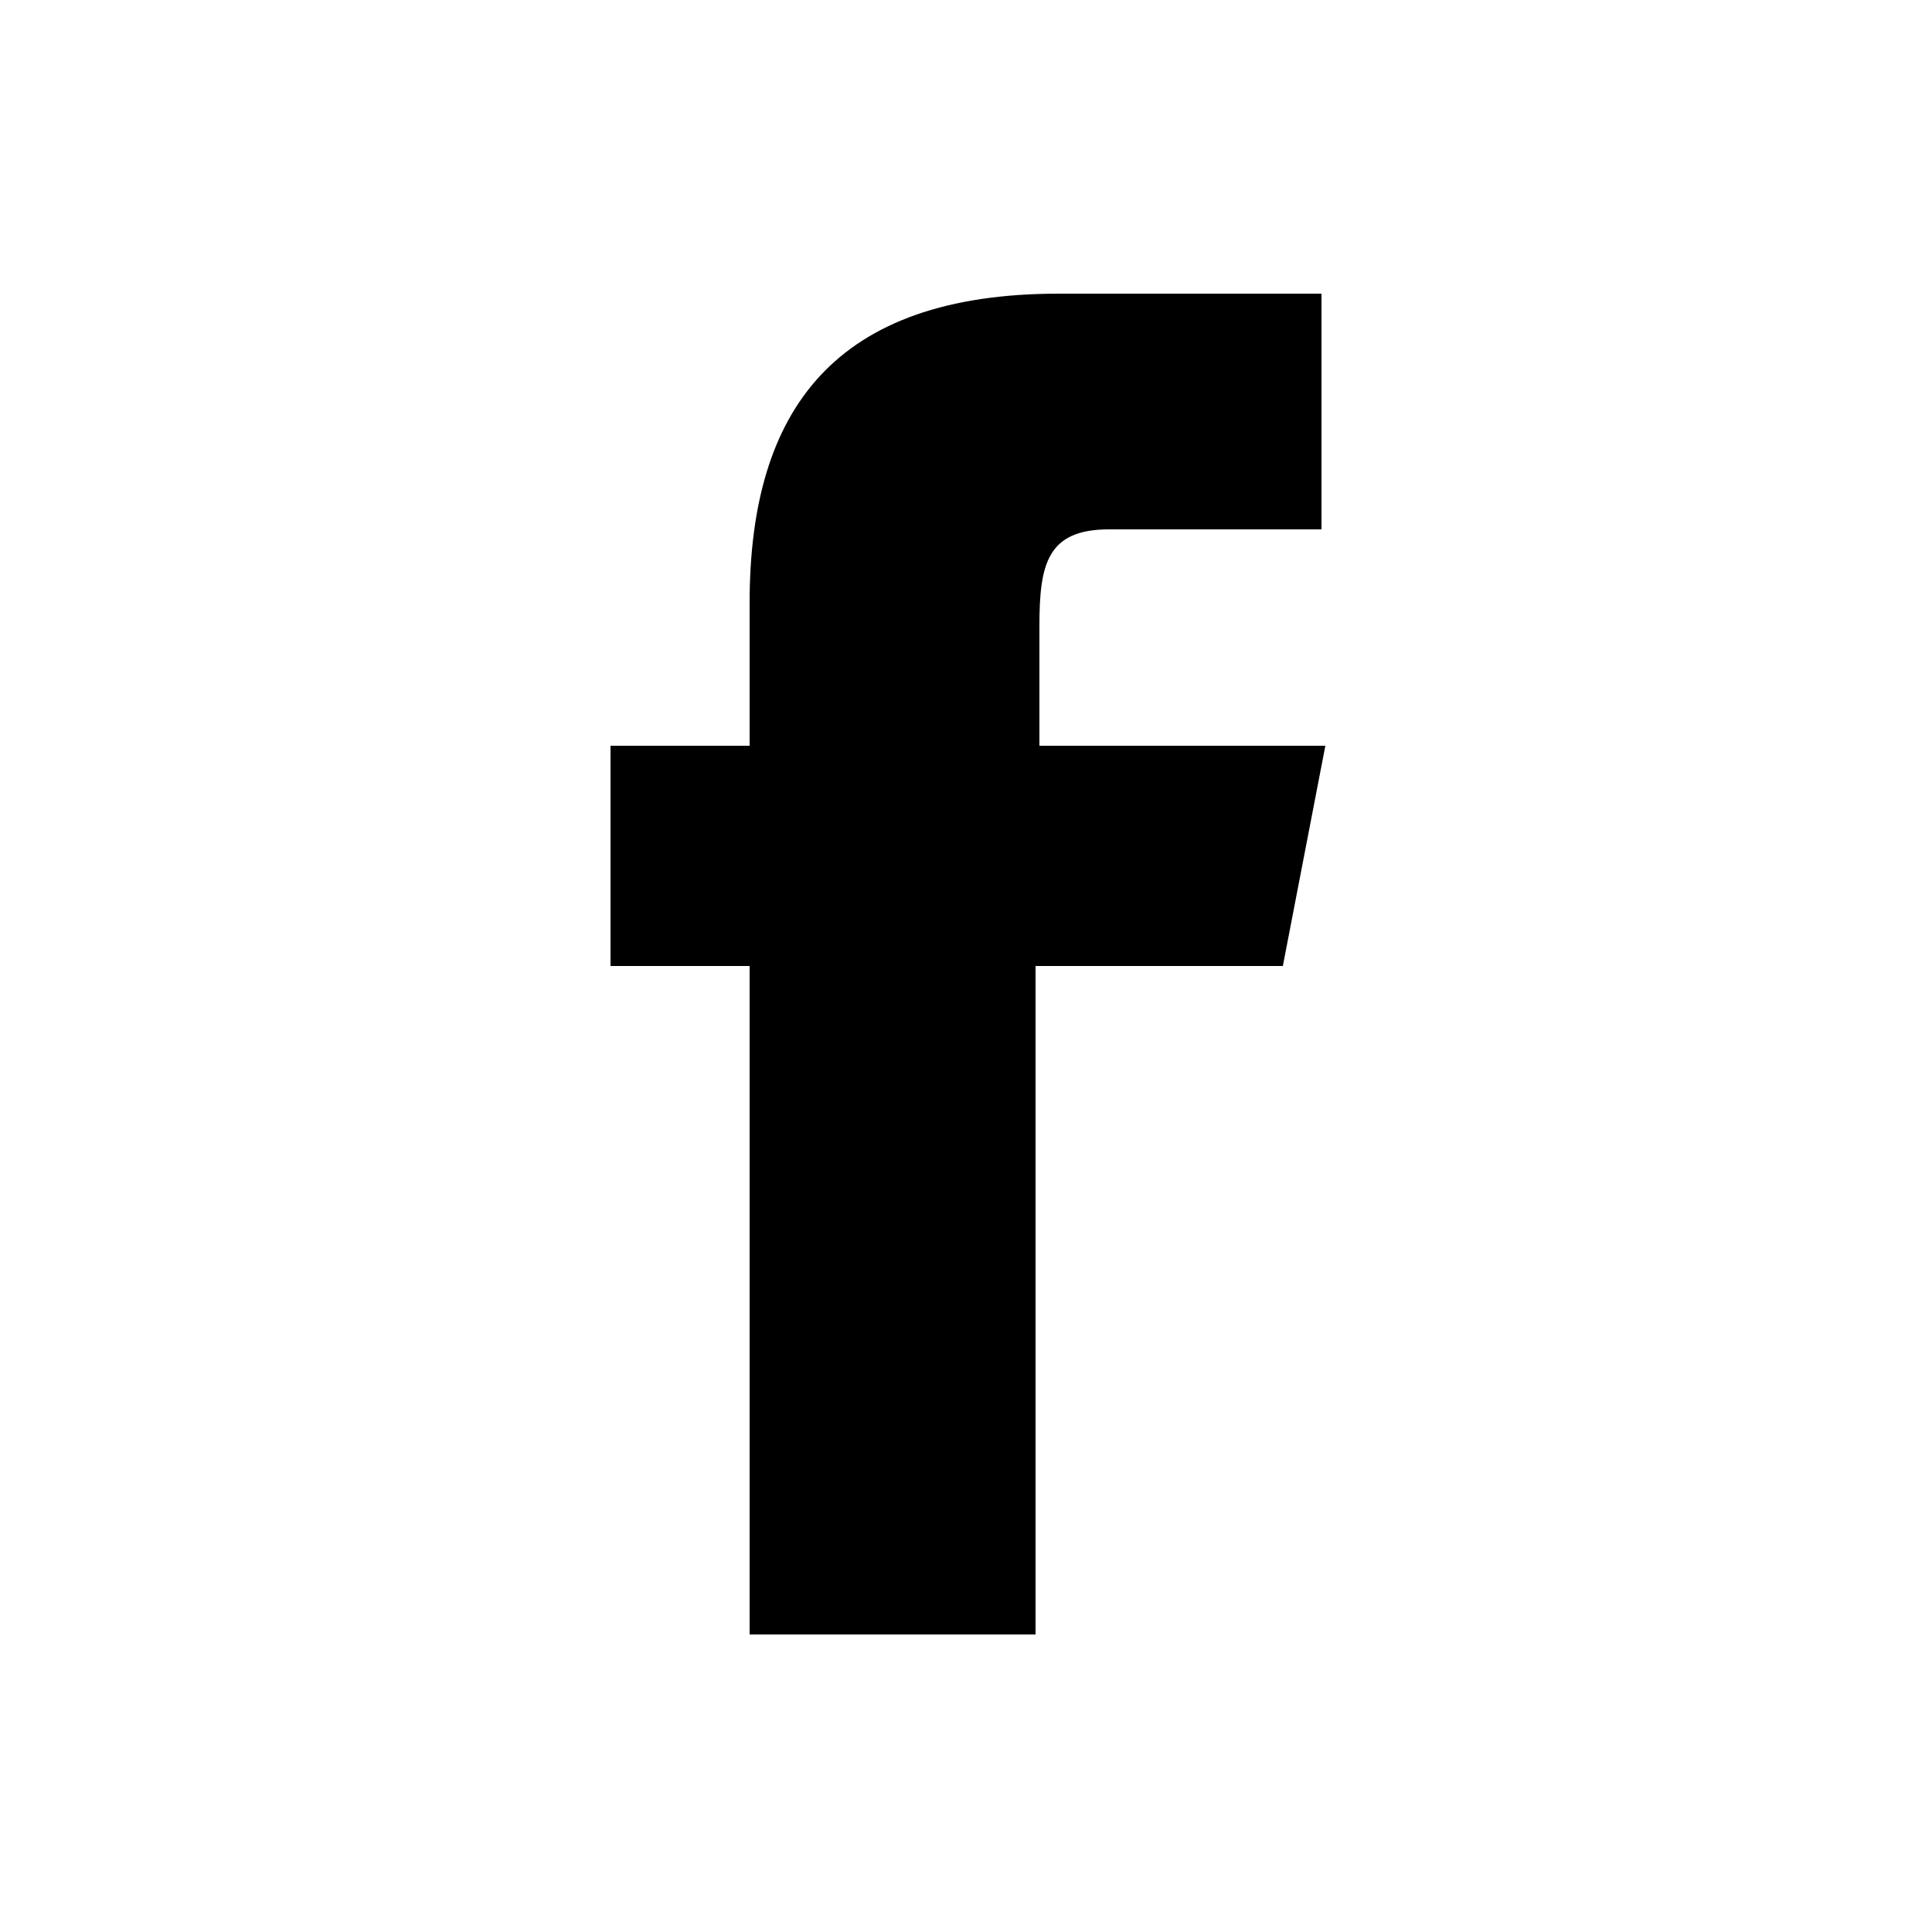
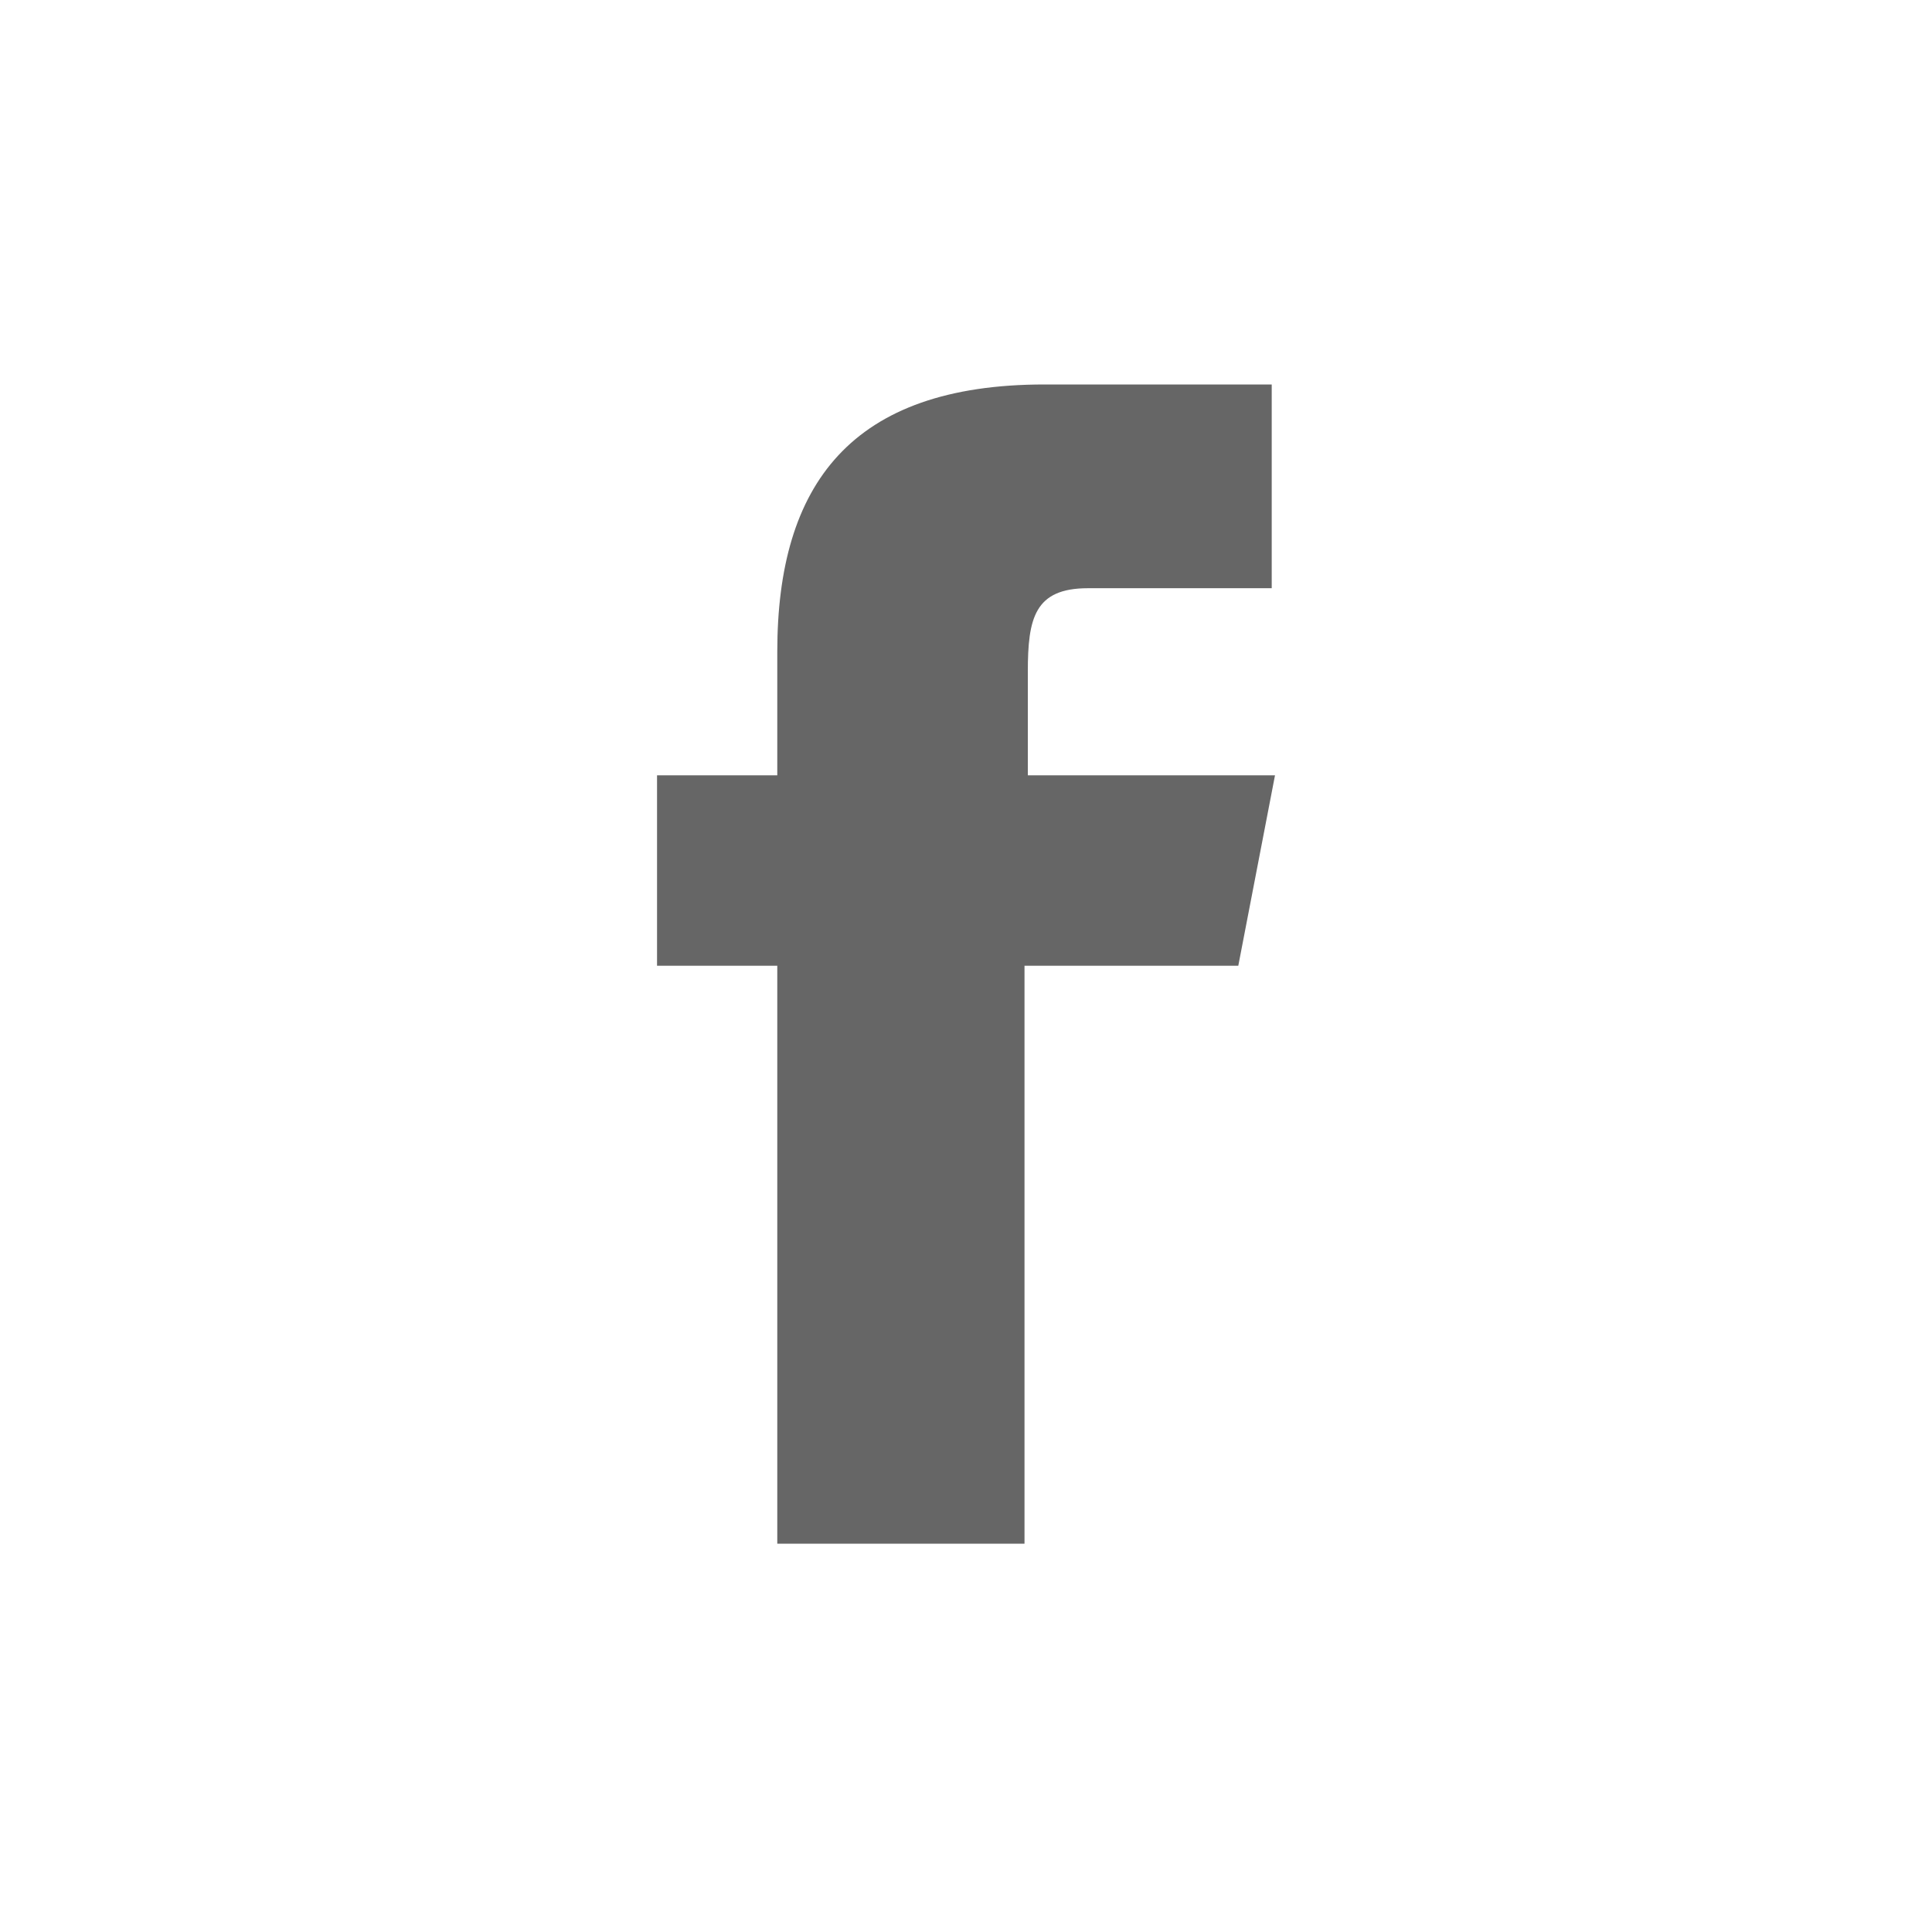
- <svg xmlns="http://www.w3.org/2000/svg" width="50" height="50" viewBox="0 0 50 50">
-   <path d="M33.2 25h-6.4v17.3h-7.4V25h-3.6v-5.7h3.6v-3.7c0-5 2.2-8 8-8h6.8v6.1h-5.5c-1.6 0-1.8.9-1.8 2.5v3.1h7.4L33.2 25z" />
+ <svg xmlns="http://www.w3.org/2000/svg" width="50" height="50">
+   <path fill="#666" d="M32.047 24.993h-5.533V39.95h-6.398V24.993h-3.112v-4.928h3.112v-3.199c0-4.323 1.902-6.916 6.917-6.916h5.879v5.273h-4.755c-1.384 0-1.557.778-1.557 2.162v2.68h6.397l-.95 4.928z" />
</svg>
